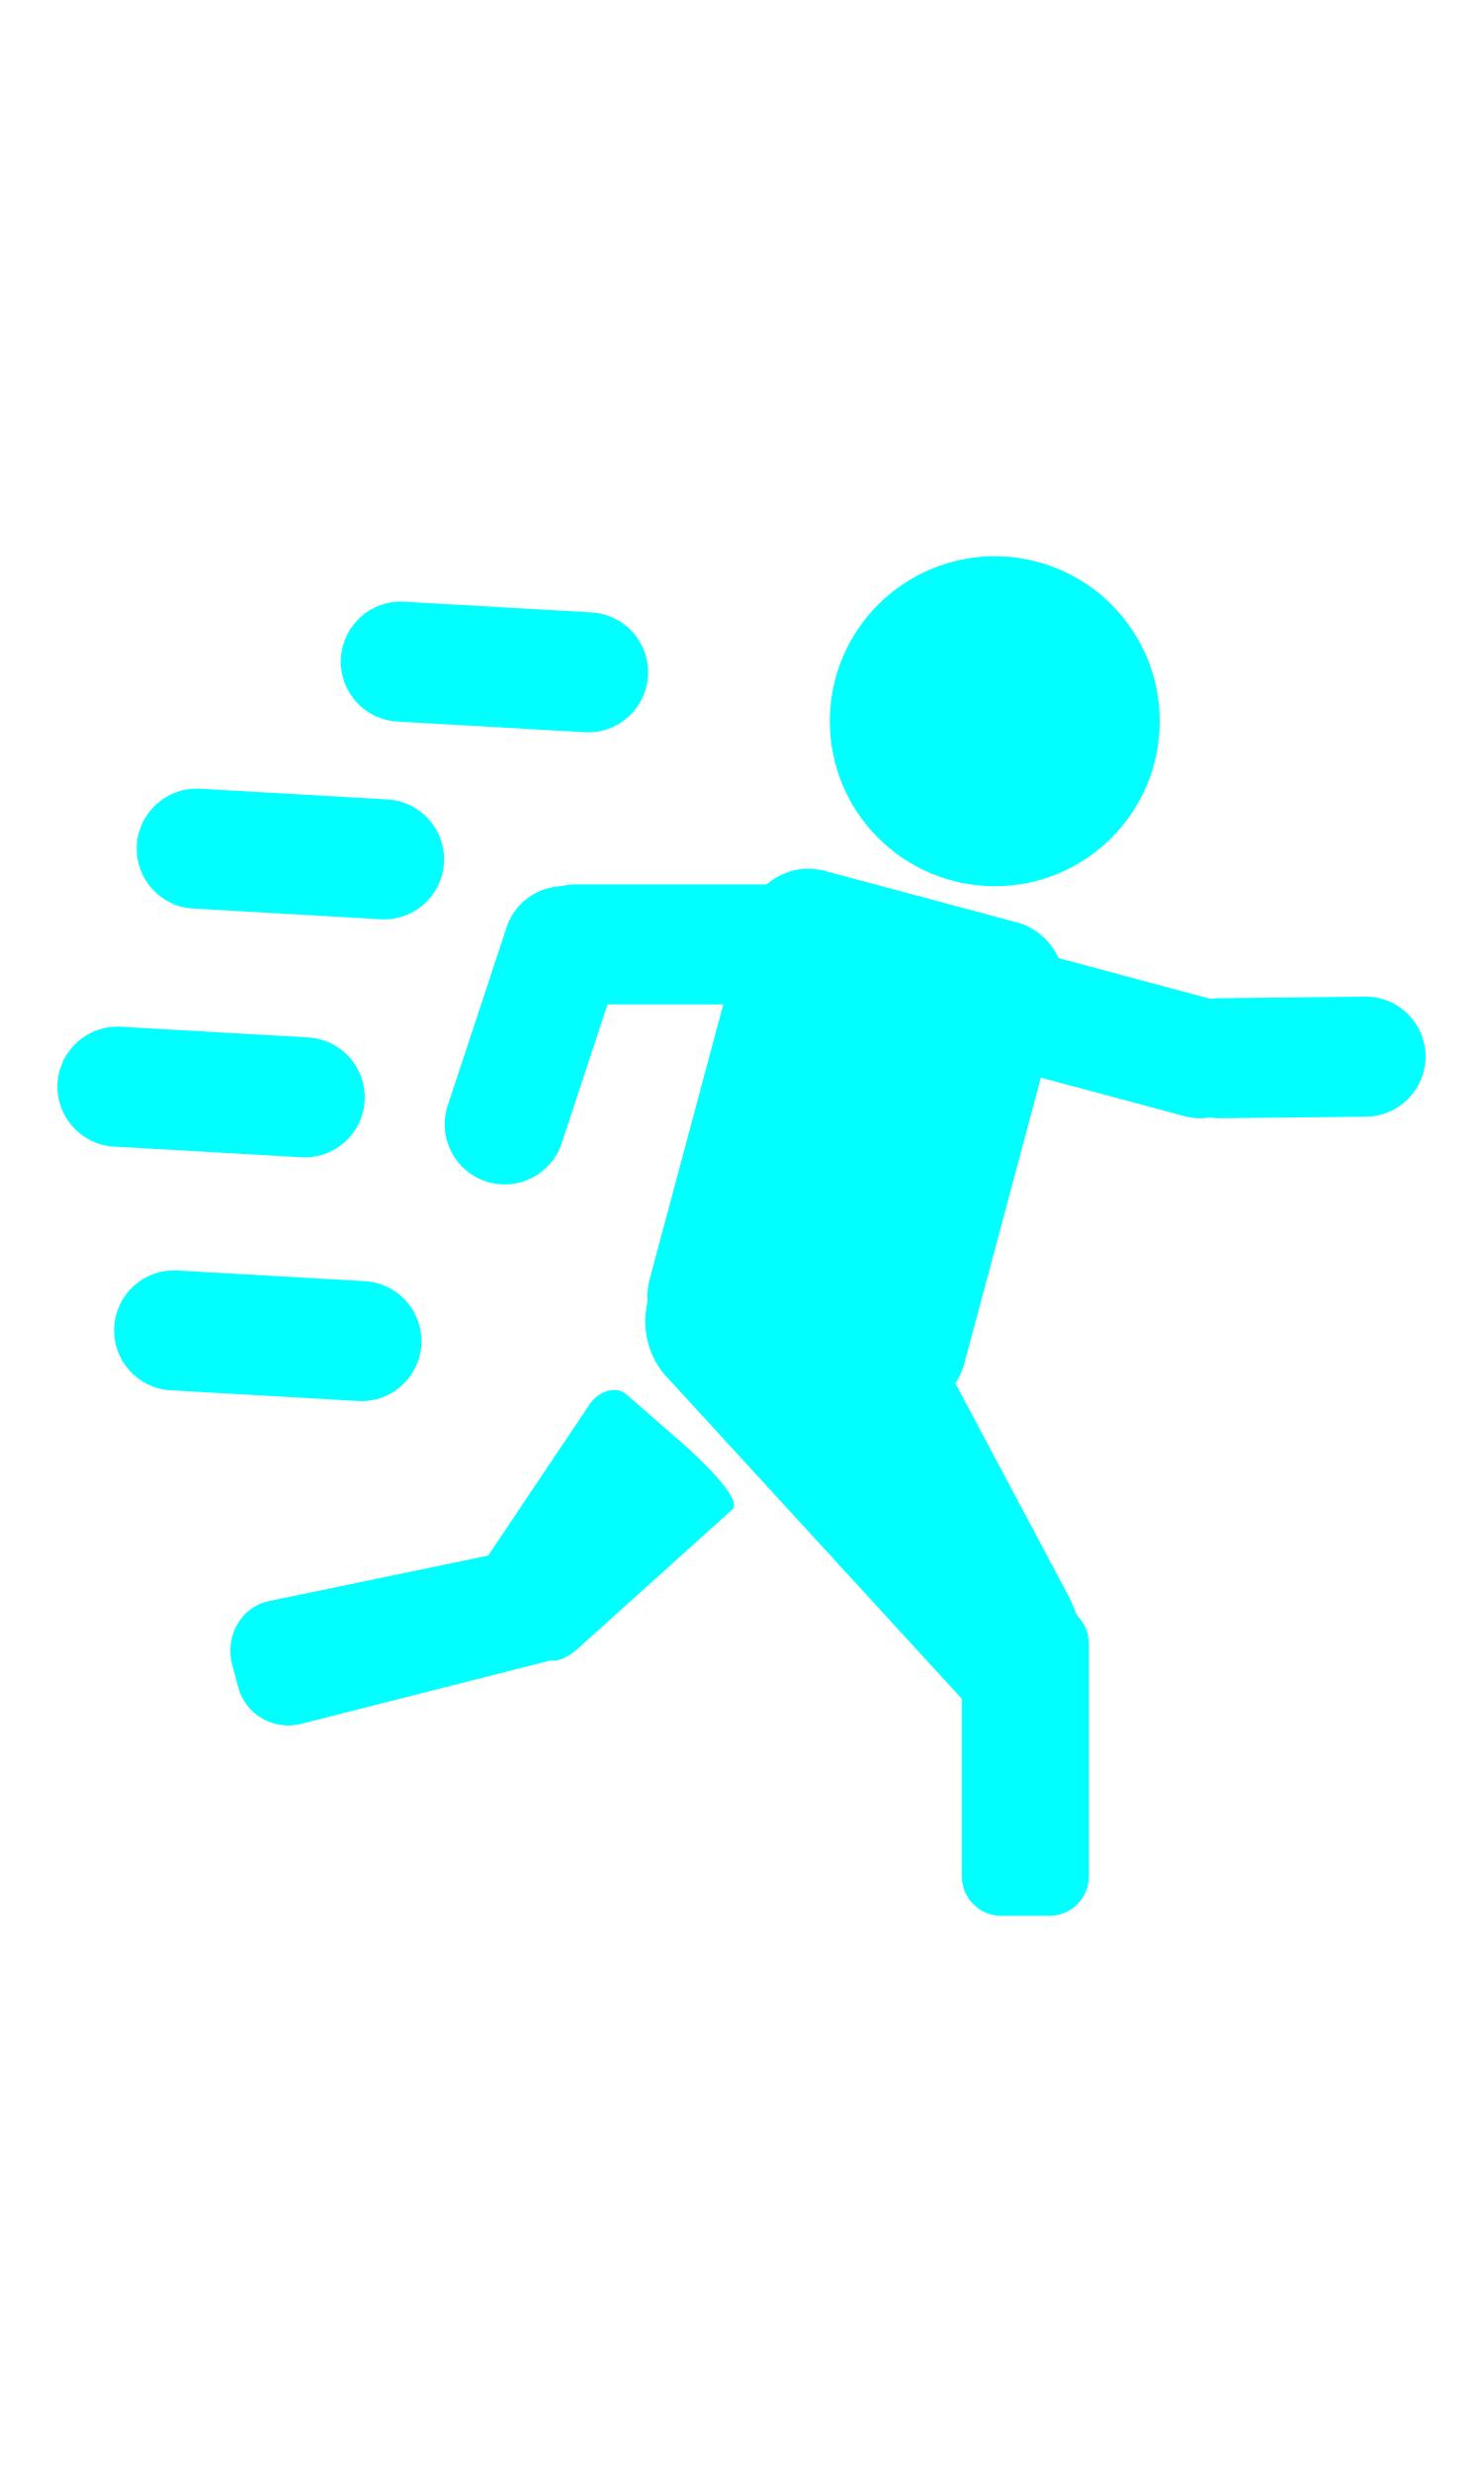
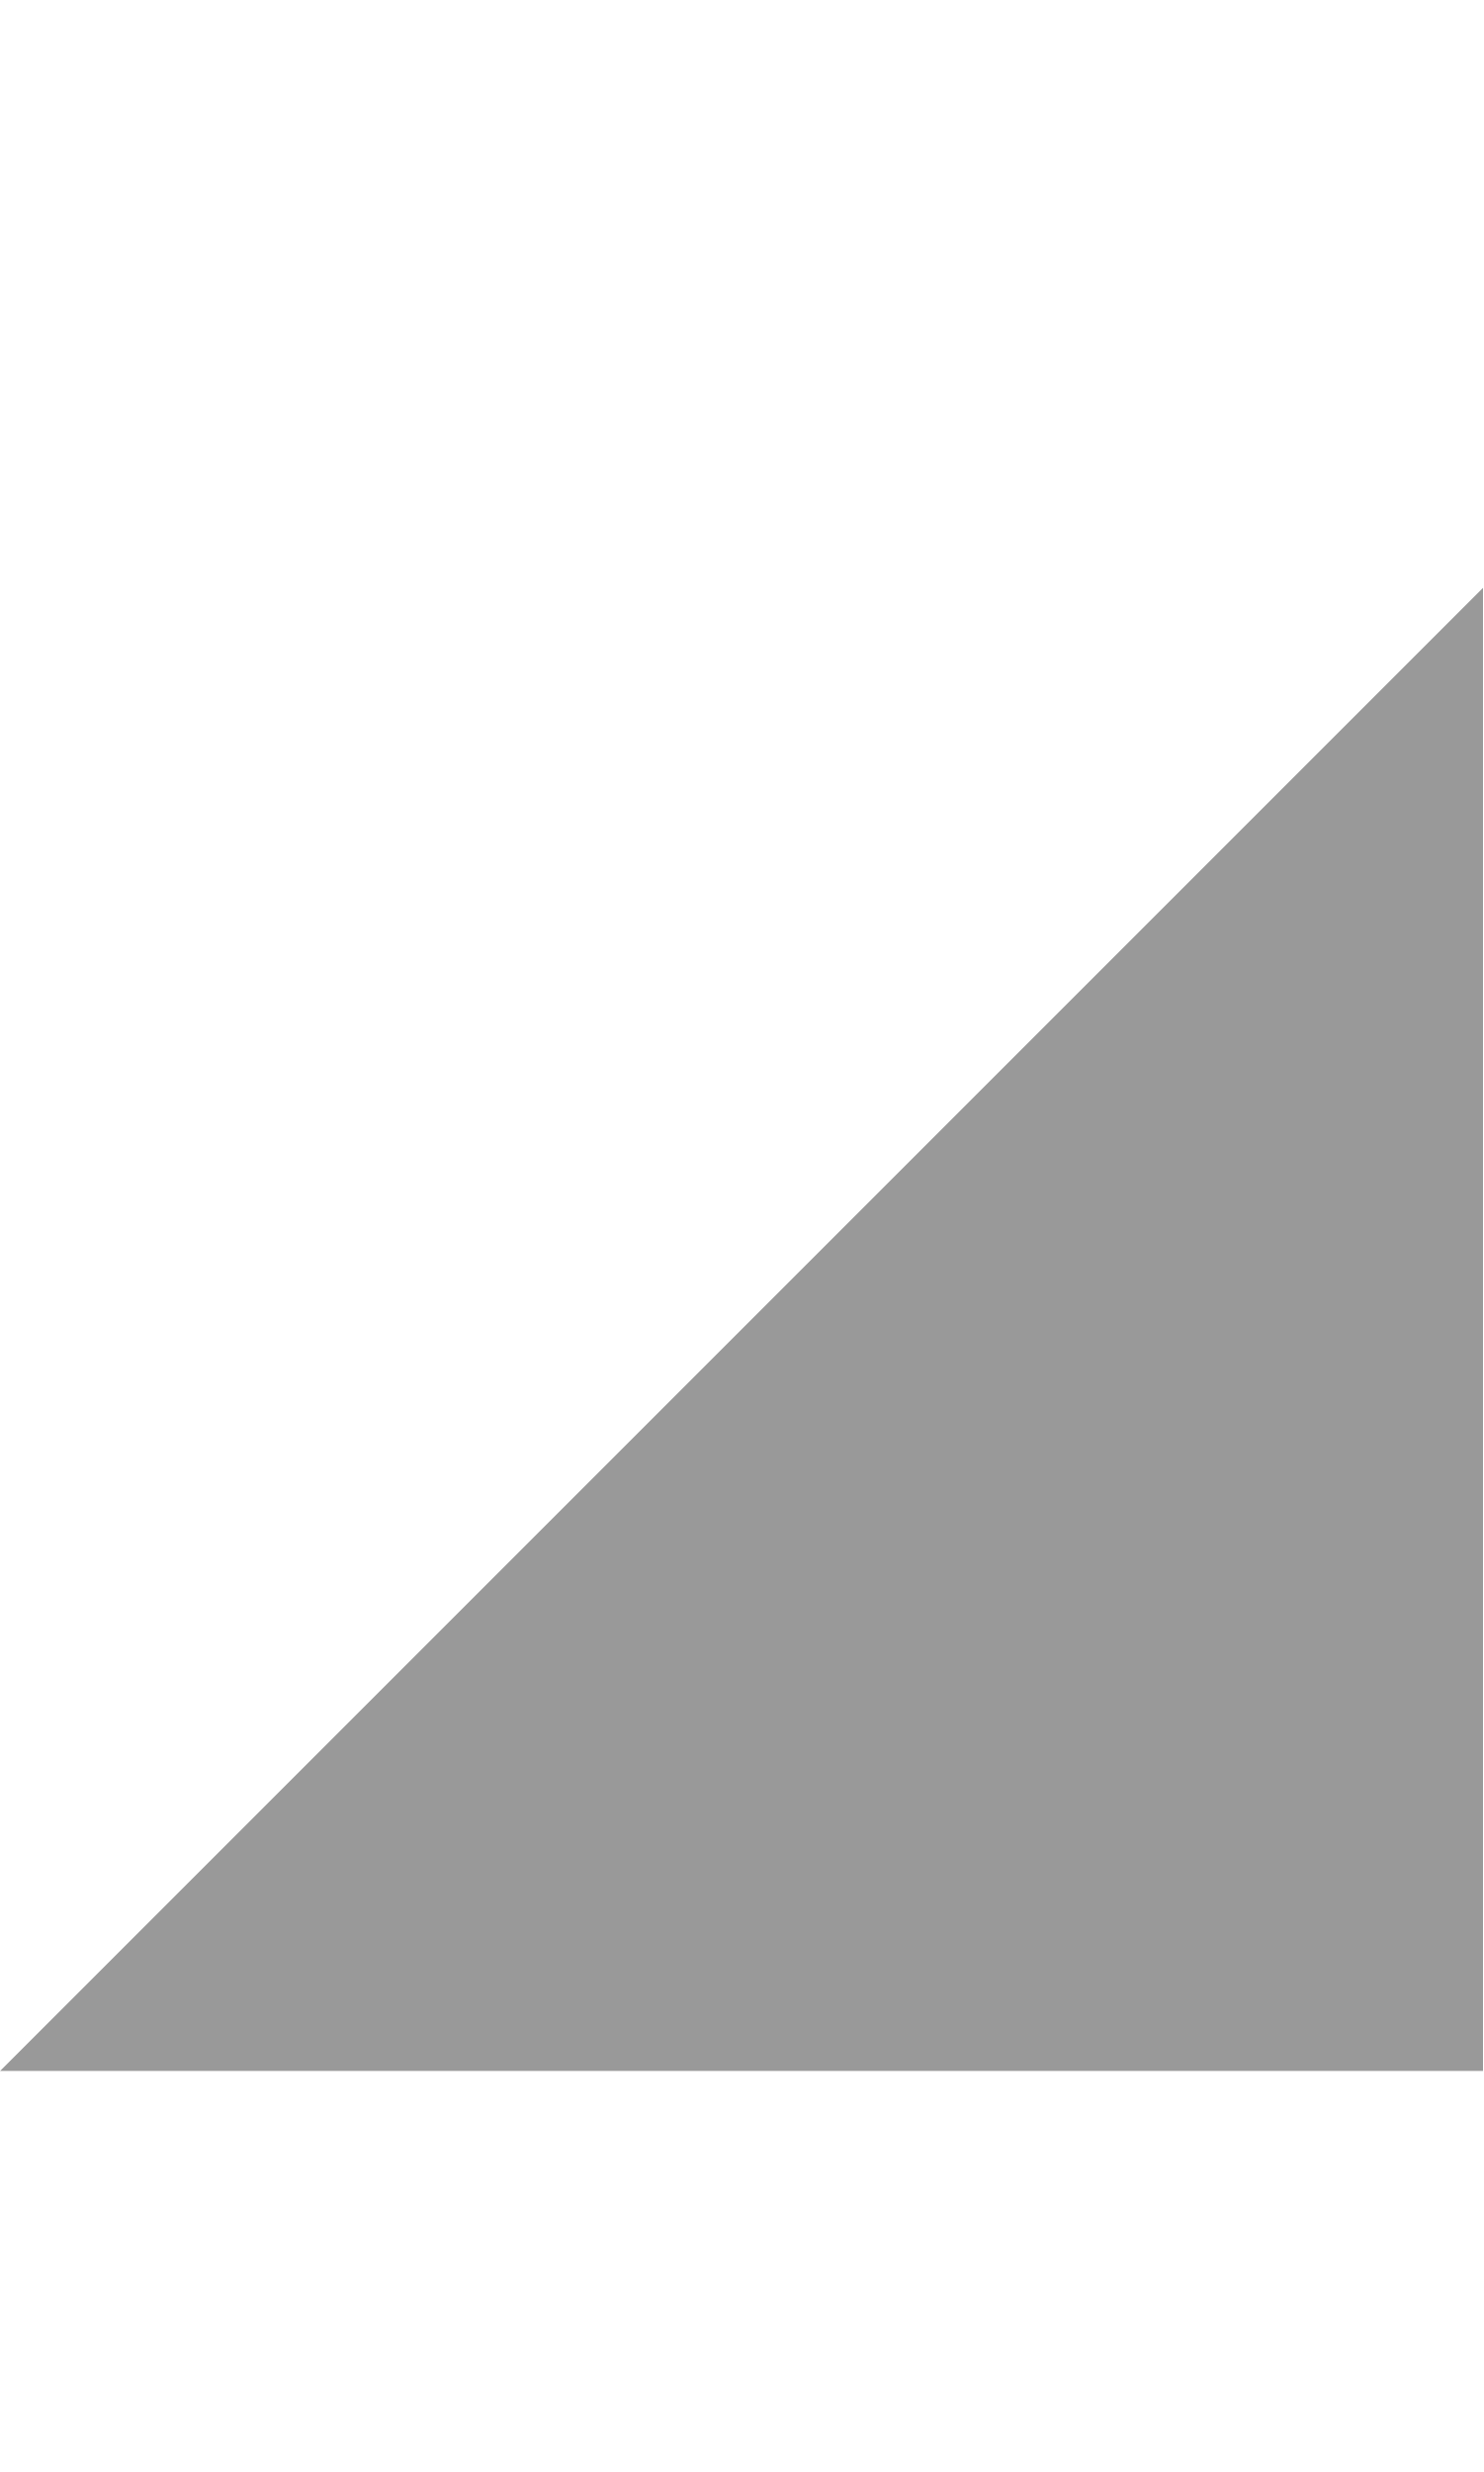
<svg xmlns="http://www.w3.org/2000/svg" width="0.6in" height="1in" viewBox="0 0 15.24 25.4" version="1.1" id="svg3952">
  <defs id="defs3949" />
  <g id="layer1" style="display:none">
    <path id="path4147" style="fill:#ffdd55;stroke-width:0.96" transform="rotate(94.84199)" d="M 12.479,-3.261 C 11.121,-2.376 8.646,-1.95 6.263,-2.19 3.88,-2.429 2.088,-3.285 1.761,-4.339 1.434,-5.393 2.686,-6.131 5.847,-7.019 8.27,-7.7 9.591,-7.31 11.439,-6.613 Z" />
    <path id="path4149" style="fill:#ffdd55;stroke-width:0.96" d="m 5.534,12.822 c 0,0 0.175,1.618 -0.016,2.383 -0.191,0.766 -0.395,1.269 -1.136,1.352 -0.741,0.083 -1.45,-0.329 -1.783,-1.036 -0.333,-0.707 0,0 -0.242,-2.144 z" />
    <path id="path7777" style="fill:#ffdd55;stroke-width:0.96" d="M 12.266,19.06 C 13.032,17.632 13.248,15.129 12.808,12.775 12.368,10.422 11.364,8.707 10.287,8.471 9.209,8.234 8.579,9.544 7.961,12.769 c -0.474,2.471 0.027,3.755 0.877,5.538 z" />
    <path id="path7779" style="fill:#ffdd55;stroke-width:0.96" d="m 8.927,19.172 c 0,0 -0.175,1.618 0.016,2.383 0.191,0.766 0.395,1.269 1.136,1.352 0.741,0.083 1.45,-0.329 1.783,-1.036 0.333,-0.707 0,0 0.242,-2.144 z" />
  </g>
  <g id="layer14" style="display:none">
    <path id="path4292" style="fill:#800000;stroke-width:0.96" d="m 10.617,10.286 c 2.301,1.977 2.932,4.798 2.193,7.742 -0.714,2.842 -3.133,4.596 -5.395,4.612 C 5.153,22.655 3.25,20.847 2.635,18.098 2.327,16.724 2.374,15.258 2.726,13.891 3.078,12.523 3.903,11.418 4.648,10.275 6.359,7.648 10.458,2.881 10.458,2.881 c 0,0 -1.713,5.797 0.16,7.405 z" />
    <path id="path5272" style="fill:#d40000;stroke-width:0.674" d="m 8.85,15.507 c 1.545,-1.465 2.61,0.726 2.091,2.791 -0.501,1.994 -2.198,3.225 -3.785,3.236 C 5.569,21.545 4.233,20.276 3.802,18.348 3.586,17.383 3.619,16.355 3.866,15.395 4.113,14.436 4.728,13.683 5.215,12.858 6.251,11.102 8.554,7.732 8.554,7.732 c 0,0 -1.816,9.778 0.296,7.775 z" />
  </g>
  <g id="layer15" style="display:none">
    <path style="fill:#ff6600;stroke:none;stroke-width:0.96;stroke-opacity:1" id="path7919" d="m 42.576,34.541 c -1.484,2.571 -28.204,2.571 -29.688,0 C 11.403,31.97 24.763,8.831 27.732,8.831 c 2.969,10e-8 16.328,23.14 14.844,25.711 z" transform="matrix(0.2645833,0,0,0.2645833,0.5291667,1.058333)" />
    <path style="fill:#f2f2f2;stroke:none;stroke-width:0.96;stroke-opacity:1" id="path8001" d="m 42.576,34.541 c -1.484,2.571 -28.204,2.571 -29.688,0 C 11.403,31.97 24.763,8.831 27.732,8.831 c 2.969,10e-8 16.328,23.14 14.844,25.711 z" transform="matrix(0.2645833,0,0,-0.2645833,0.5291667,23.26795)" />
  </g>
  <g id="layer16" style="display:none">
    <path id="path6058" style="fill:#cd87de;stroke-width:0.96" d="m 13.452,7.978 c 0,1.544 -0.626,2.941 -1.637,3.953 -1.012,1.012 -2.759,10.023 -4.302,10.023 -1.544,0 -2.592,-9.011 -3.604,-10.023 -1.012,-1.012 -1.637,-2.409 -1.637,-3.953 -10e-8,-3.087 2.503,-5.59 5.59,-5.59 3.087,0 5.59,2.503 5.59,5.59 z" />
    <circle style="fill:#000000;stroke:none;stroke-width:0.254;stroke-opacity:1" id="path6358" cx="7.861" cy="7.866" r="1.98" />
  </g>
  <g id="layer17" style="display:none">
    <path id="rect1455" style="fill:#2ad4ff;stroke-width:0.231" d="m 7.598,4.345 c -0.216,0.005 -0.428,0.072 -0.608,0.193 L 1.288,7.83 C 0.742,8.145 0.557,8.837 0.872,9.383 1.187,9.928 1.879,10.114 2.425,9.799 L 7.625,6.796 12.825,9.799 c 0.545,0.315 1.238,0.129 1.553,-0.416 0.315,-0.545 0.129,-1.238 -0.416,-1.553 L 8.268,4.543 c -0.001,-9.139e-4 -0.003,-0.002 -0.004,-0.003 C 8.075,4.412 7.852,4.344 7.625,4.345 c -0.009,-2.04e-5 -0.018,-1.927e-4 -0.027,0 z" />
    <path id="path1620" style="fill:#2ad4ff;stroke-width:0.231" d="m 7.598,9.637 c -0.216,0.005 -0.428,0.072 -0.608,0.193 L 1.288,13.122 c -0.545,0.315 -0.731,1.007 -0.416,1.553 0.315,0.545 1.007,0.731 1.553,0.416 l 5.2,-3.002 5.2,3.002 c 0.545,0.315 1.238,0.129 1.553,-0.416 0.315,-0.545 0.129,-1.238 -0.416,-1.553 L 8.268,9.835 c -0.001,-9.139e-4 -0.003,-0.002 -0.004,-0.003 C 8.075,9.704 7.852,9.636 7.625,9.637 c -0.009,-2.04e-5 -0.018,-1.927e-4 -0.027,0 z" />
    <path id="path1622" style="fill:#2ad4ff;stroke-width:0.231" d="m 7.598,14.928 c -0.216,0.005 -0.428,0.072 -0.608,0.193 l -5.702,3.292 c -0.545,0.315 -0.731,1.007 -0.416,1.553 0.315,0.545 1.007,0.731 1.553,0.416 l 5.2,-3.002 5.2,3.002 c 0.545,0.315 1.238,0.129 1.553,-0.416 0.315,-0.545 0.129,-1.238 -0.416,-1.553 l -5.694,-3.287 c -0.001,-9.14e-4 -0.003,-0.002 -0.004,-0.003 -0.189,-0.128 -0.412,-0.196 -0.639,-0.195 -0.009,-2e-5 -0.018,-1.92e-4 -0.027,0 z" />
  </g>
-   <g id="layer2">
-     <g id="g1386" transform="translate(-0.1970705,-0.130234)">
+   <g id="layer2" style="display:none">
+     <g id="g1386" transform="matrix(1.062129,0,0,1.062129,-0.6827334,-0.9273573)">
      <circle style="display:inline;fill:#00ffff;stroke-width:0.196" id="path1821" cx="10.42" cy="7.541" r="1.695" />
      <rect style="display:inline;fill:#00ffff;stroke-width:0.314" id="rect1925" width="3.347" height="5.173" x="10.075" y="6.525" ry="0.652" transform="rotate(15)" />
      <path id="rect2007" style="display:inline;fill:#00ffff;stroke-width:0.23" d="m 7.045,13.141 c 0.287,-0.314 2.507,0.331 2.706,0.707 l 1.41,2.651 c 0.2,0.376 0.287,0.818 0,1.132 -0.287,0.314 -0.75,0.314 -1.038,0 l -3.079,-3.358 c -0.287,-0.314 -0.287,-0.818 0,-1.132 z" />
      <path id="rect2009" style="display:inline;fill:#00ffff;stroke-width:0.128" d="m 6.637,14.46 0.589,0.514 c 0.117,0.102 0.613,0.561 0.498,0.665 l -1.577,1.42 c -0.115,0.104 -0.248,0.18 -0.382,0.102 L 5.121,16.788 C 4.987,16.711 4.932,16.535 5.018,16.406 l 1.237,-1.844 c 0.086,-0.129 0.265,-0.204 0.382,-0.102 z" />
      <rect style="display:inline;fill:#00ffff;stroke-width:0.154" id="rect2115" width="1.304" height="3.2" x="10.082" y="16.615" ry="0.403" />
      <path id="rect2221" style="display:inline;fill:#00ffff;stroke-width:0.177" d="m 6.156,16.43 0.062,0.233 c 0.076,0.284 -0.036,0.444 -0.321,0.517 l -2.601,0.662 c -0.285,0.073 -0.575,-0.091 -0.651,-0.376 l -0.062,-0.233 c -0.076,-0.284 0.087,-0.591 0.376,-0.651 L 5.505,16.054 c 0.288,-0.06 0.575,0.091 0.651,0.376 z" />
      <rect style="display:inline;fill:#00ffff;stroke-width:0.196" id="rect2860" width="3.161" height="1.233" x="12.407" y="6.769" ry="0.616" transform="rotate(15)" />
      <rect style="display:inline;fill:#00ffff;stroke-width:0.196" id="rect2966" width="3.161" height="1.233" x="5.498" y="9.218" ry="0.616" />
      <rect style="display:inline;fill:#00ffff;stroke-width:0.196" id="rect3048" width="3.161" height="1.233" x="-10.024" y="8.158" ry="0.616" transform="rotate(-71.73361)" />
      <rect style="display:inline;fill:#00ffff;stroke-width:0.182" id="rect3050" width="2.729" height="1.233" x="-14.759" y="-11.755" ry="0.616" transform="matrix(-0.9999435,0.01063062,-0.0079227,-0.9999686,0,0)" />
      <rect style="display:inline;fill:#00ffff;stroke-width:0.196" id="rect1364" width="3.161" height="1.233" x="4.087" y="6.055" ry="0.616" transform="rotate(3.266386)" />
      <rect style="display:inline;fill:#00ffff;stroke-width:0.196" id="rect1366" width="3.161" height="1.233" x="2.103" y="8.093" ry="0.616" transform="rotate(3.266386)" />
      <rect style="display:inline;fill:#00ffff;stroke-width:0.196" id="rect1368" width="3.161" height="1.233" x="1.429" y="10.581" ry="0.616" transform="rotate(3.266386)" />
      <rect style="display:inline;fill:#00ffff;stroke-width:0.196" id="rect1370" width="3.161" height="1.233" x="2.153" y="13.048" ry="0.616" transform="rotate(3.266386)" />
    </g>
  </g>
+   <g id="layer26" style="display:none">
+     <path id="path2085" style="fill:#ff0000;stroke:none;stroke-width:5.609;stroke-linecap:round;stroke-linejoin:round" d="M 4.815,7.54 C 2.804,7.541 1.189,9.466 1.173,11.182 c -0.027,3.094 6.447,6.677 6.447,6.677 0,0 6.474,-3.584 6.447,-6.677 C 14.051,9.466 12.436,7.541 10.425,7.54 9.34,7.541 8.312,8.025 7.621,8.861 6.929,8.025 5.901,7.54 4.815,7.54 Z" />
+   </g>
+   <g id="layer27" style="display:none">
+     <g id="g2726" transform="translate(0.1458461,0.581686)">
+       <circle style="display:inline;fill:#ffff00;stroke-width:0.272" id="path1821-3" cx="8.024" cy="4.676" r="2.357" />
+       <path id="path3543" style="display:inline;fill:#ffff00;stroke-width:0.499" d="M 6.118,7.274 C 5.614,7.266 5.168,7.626 5.083,8.14 L 4.816,9.737 4.433,12.024 6.025,14.782 c 0.018,0.055 0.041,0.109 0.071,0.161 l 4.258,6.568 c 0.225,0.39 0.254,0.522 0.644,0.297 l 0.795,-0.459 c 0.39,-0.225 0.056,-0.72 -0.169,-1.11 C 10.51,18.307 9.854,16.041 8.855,14.147 L 10.331,9.018 C 10.426,8.451 10.046,7.919 9.479,7.824 L 6.276,7.288 C 6.223,7.279 6.17,7.274 6.118,7.274 Z" />
+       <path id="rect3145" style="display:inline;fill:#ffff00;stroke-width:0.258" d="m 4.372,13.512 c -0.045,0.047 -0.086,0.1 -0.12,0.159 l -3.493,6.944 c -0.18,0.406 -0.366,0.525 -9.248e-4,0.734 l 0.795,0.459 c 0.39,0.225 0.418,0.092 0.643,-0.297 l 3.653,-5.52 z" />
+       <rect style="display:inline;fill:#ffff00;fill-opacity:1;stroke-width:0.229" id="rect3901" width="1.394" height="3.979" x="6.322" y="4.603" ry="0.44" transform="rotate(30)" />
+       <rect style="display:inline;fill:#ffff00;fill-opacity:1;stroke-width:0.288" id="rect3903" width="1.394" height="6.257" x="-3.322" y="11.775" ry="0.692" transform="rotate(-60)" />
+       <rect style="display:inline;fill:#ffff00;fill-opacity:1;stroke-width:0.202" id="rect3985" width="1.394" height="3.072" x="7.3" y="-6.175" ry="0.34" transform="rotate(90)" />
+     </g>
+   </g>
+   <g id="layer29">
+     <path id="rect3391" style="fill:#999999;stroke-width:12.699;stroke-linecap:round;stroke-linejoin:round" d="M 15.24,6.04 V 21.279 H 0.001 Z" />
+   </g>
</svg>
